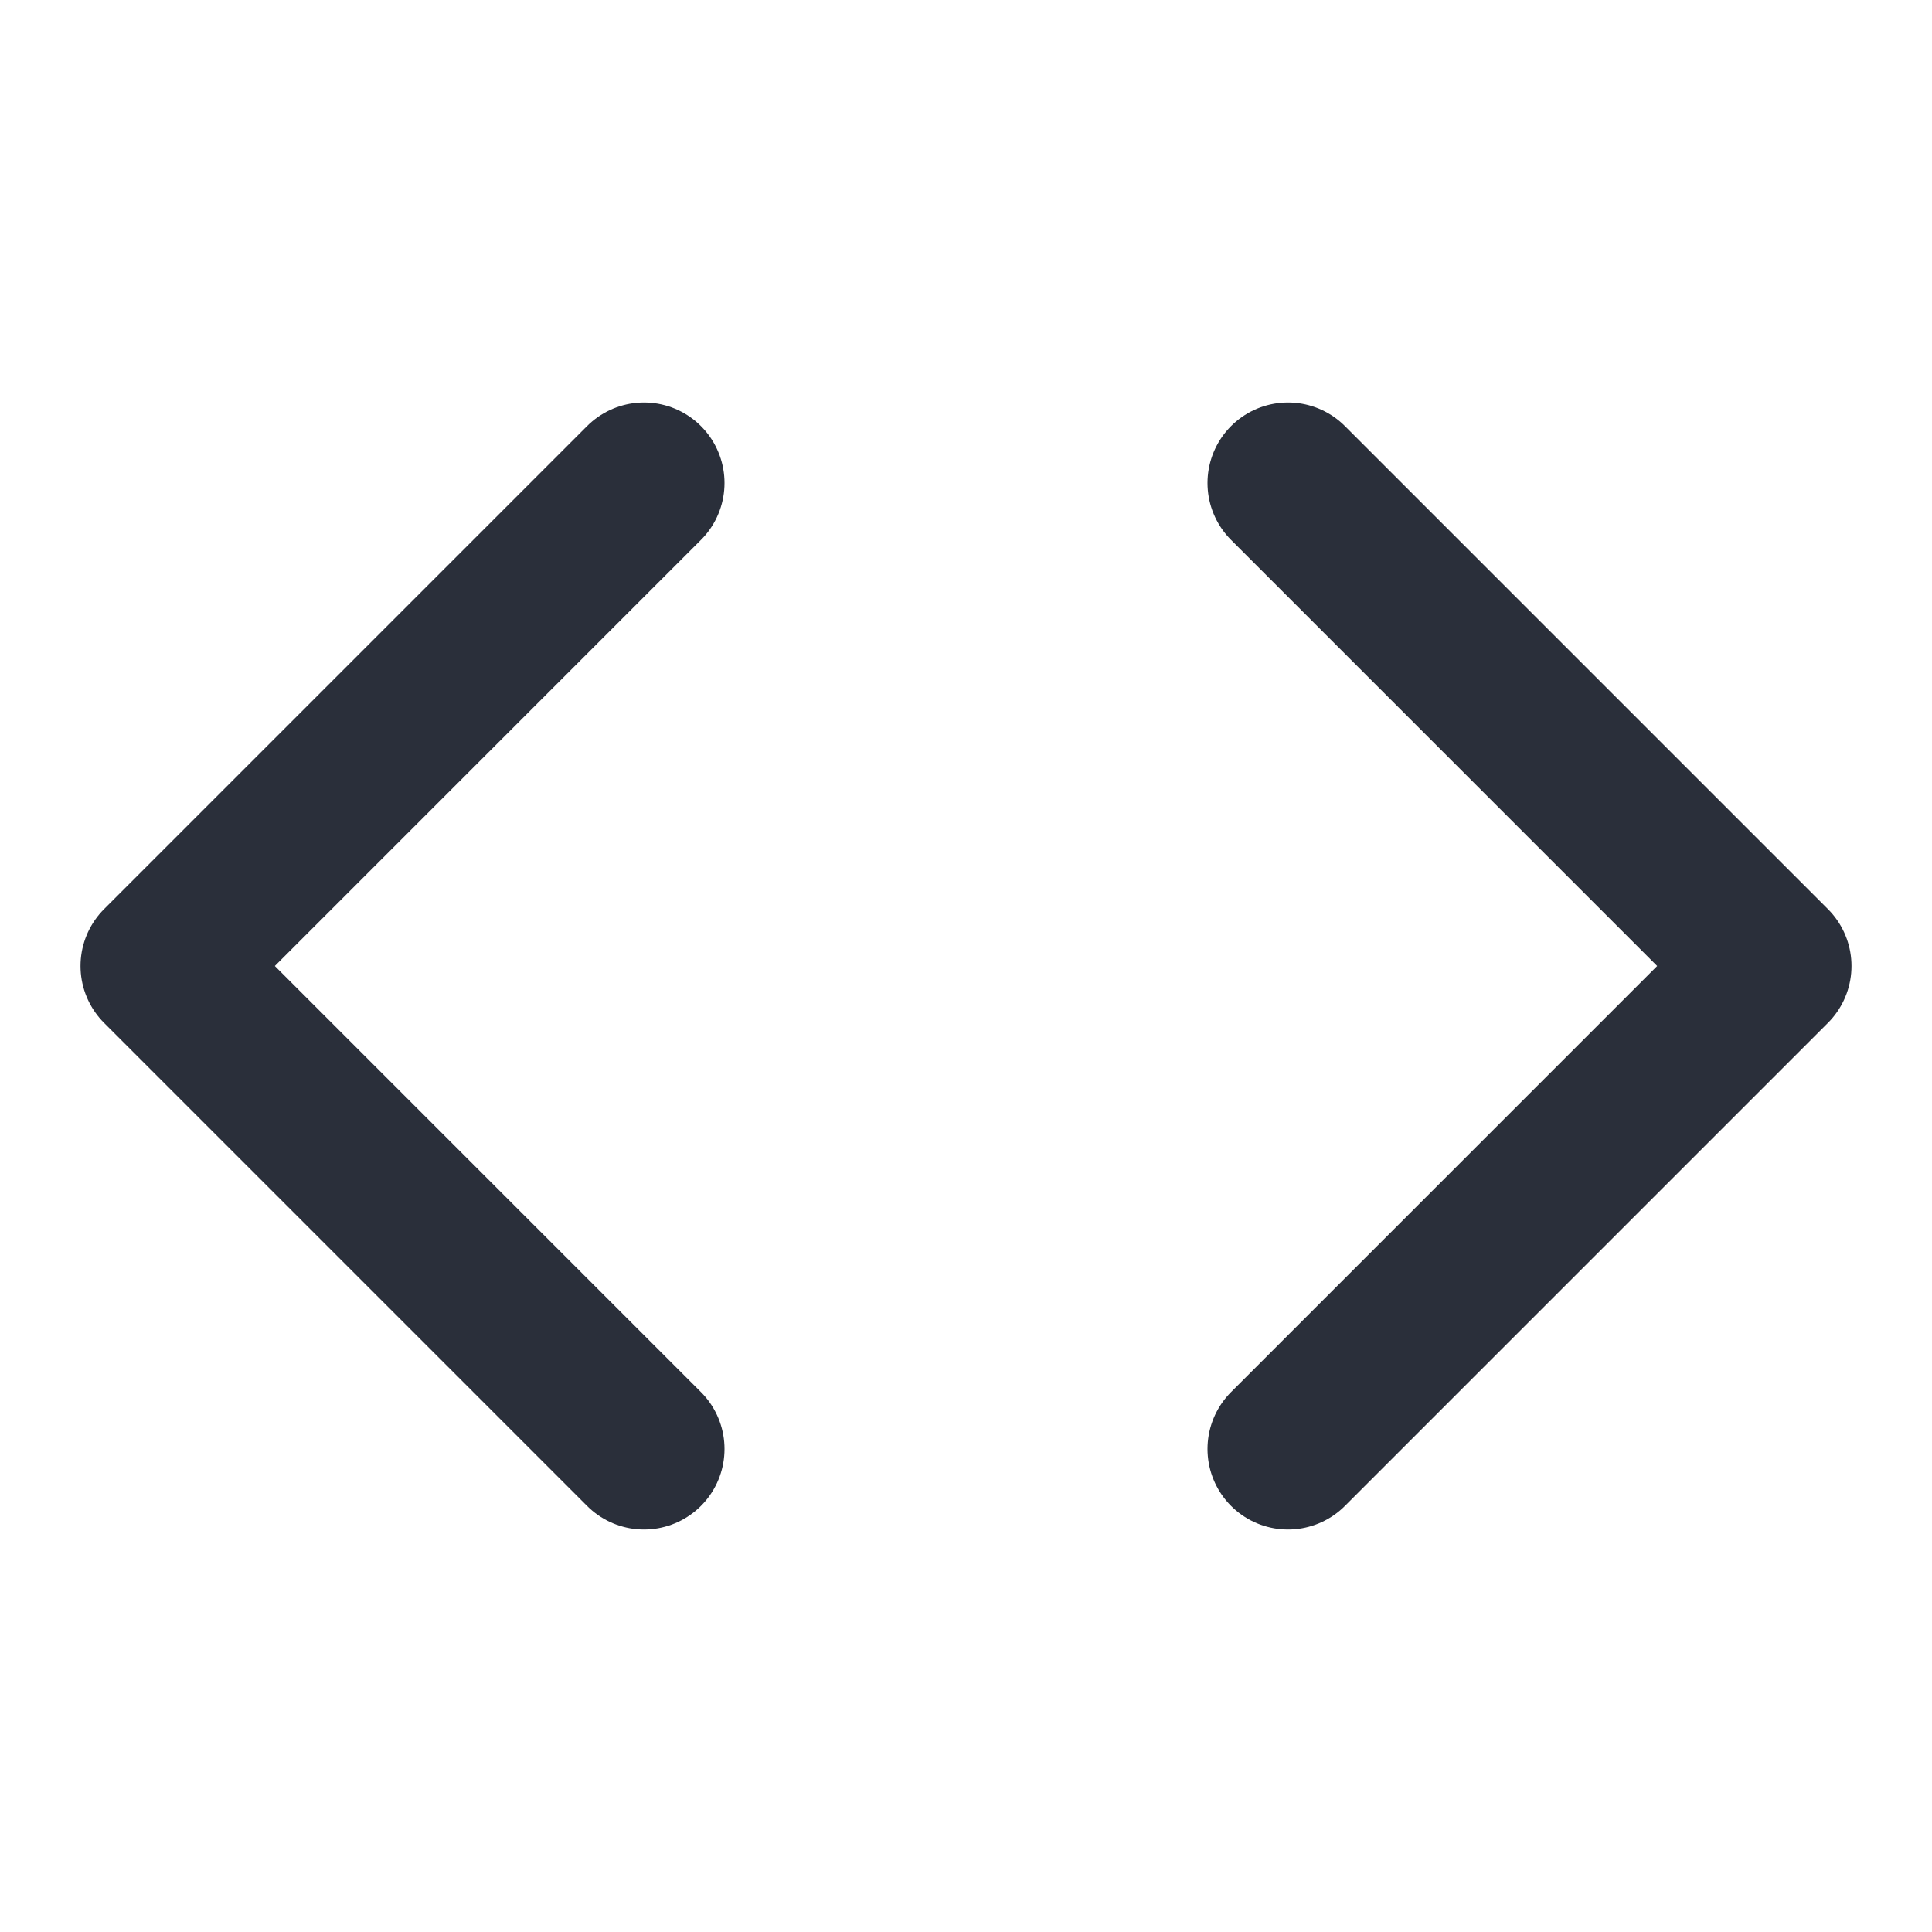
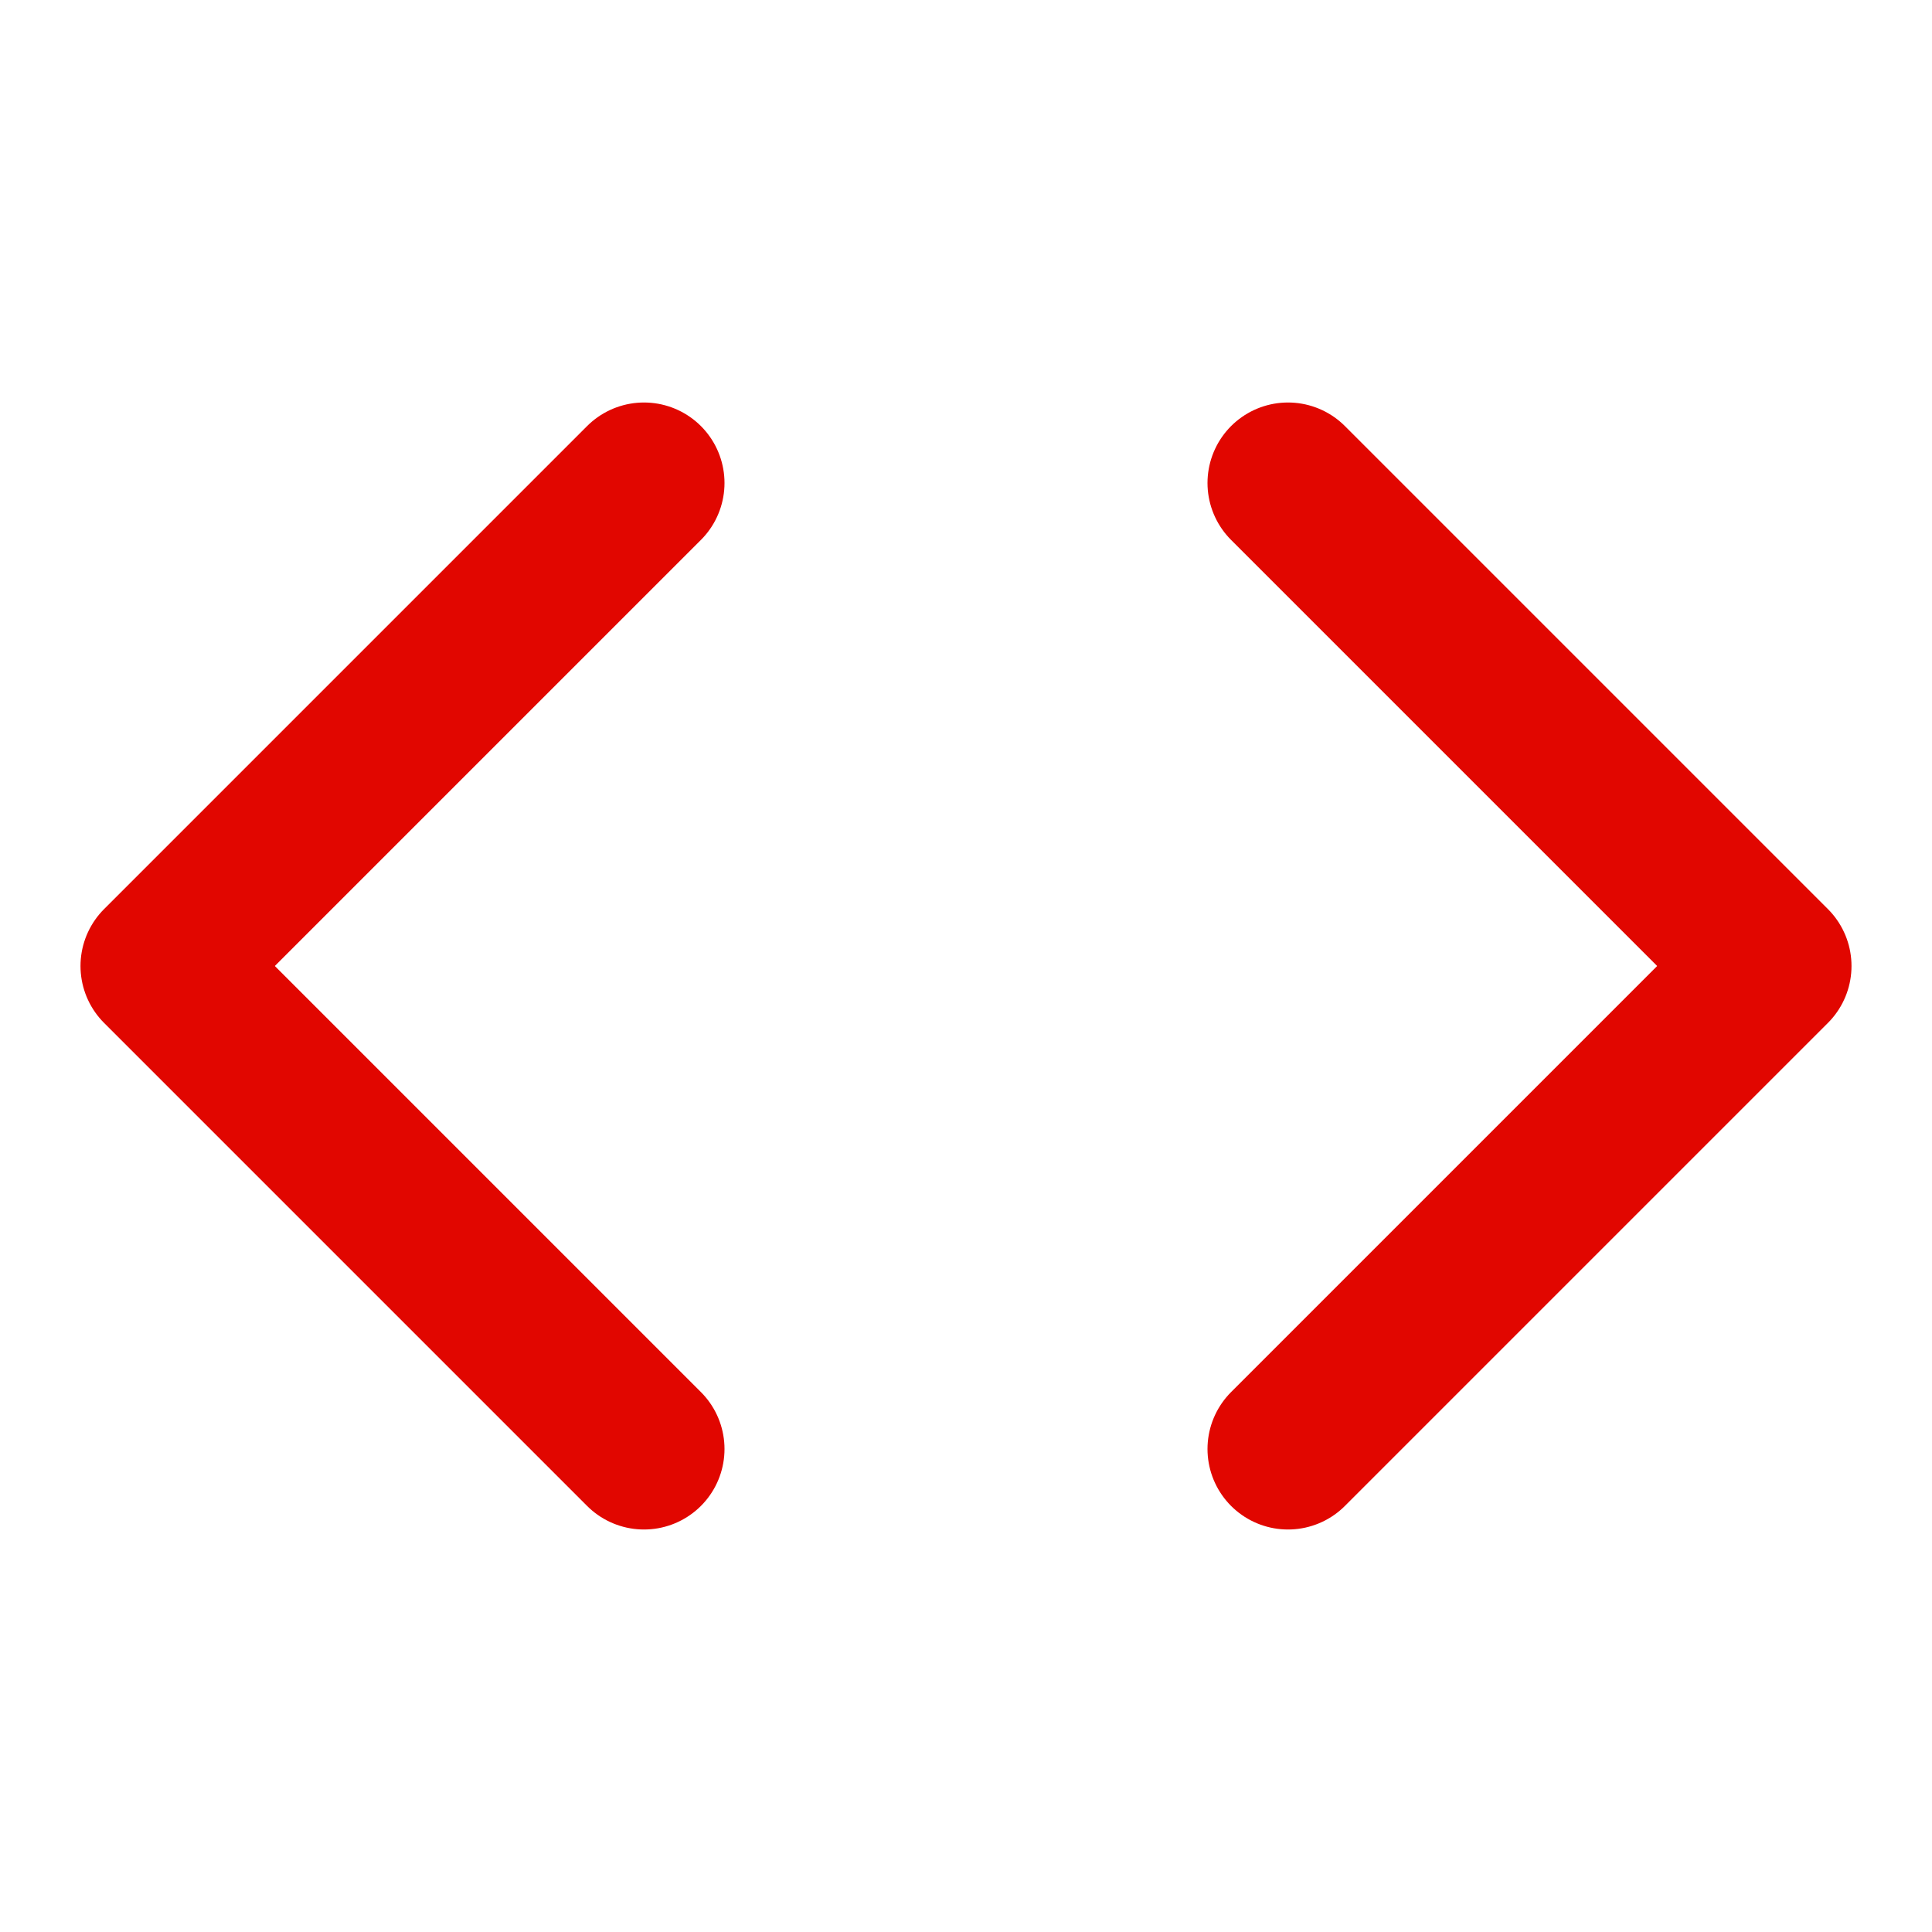
<svg xmlns="http://www.w3.org/2000/svg" preserveAspectRatio="none" width="100%" height="100%" overflow="visible" style="display: block;" viewBox="0 0 24 24" fill="none">
  <g id="Icon">
-     <path id="Vector" d="M16 18L22 12L16 6" stroke="#2a2f3a" stroke-width="2" stroke-linecap="round" stroke-linejoin="round" />
-     <path id="Vector_2" d="M8 6L2 12L8 18" stroke="#2a2f3a" stroke-width="2" stroke-linecap="round" stroke-linejoin="round" />
+     <path id="Vector" d="M16 18L22 12L16 6" stroke="#e10600" stroke-width="2" stroke-linecap="round" stroke-linejoin="round" />
+     <path id="Vector_2" d="M8 6L2 12L8 18" stroke="#e10600" stroke-width="2" stroke-linecap="round" stroke-linejoin="round" />
  </g>
</svg>
